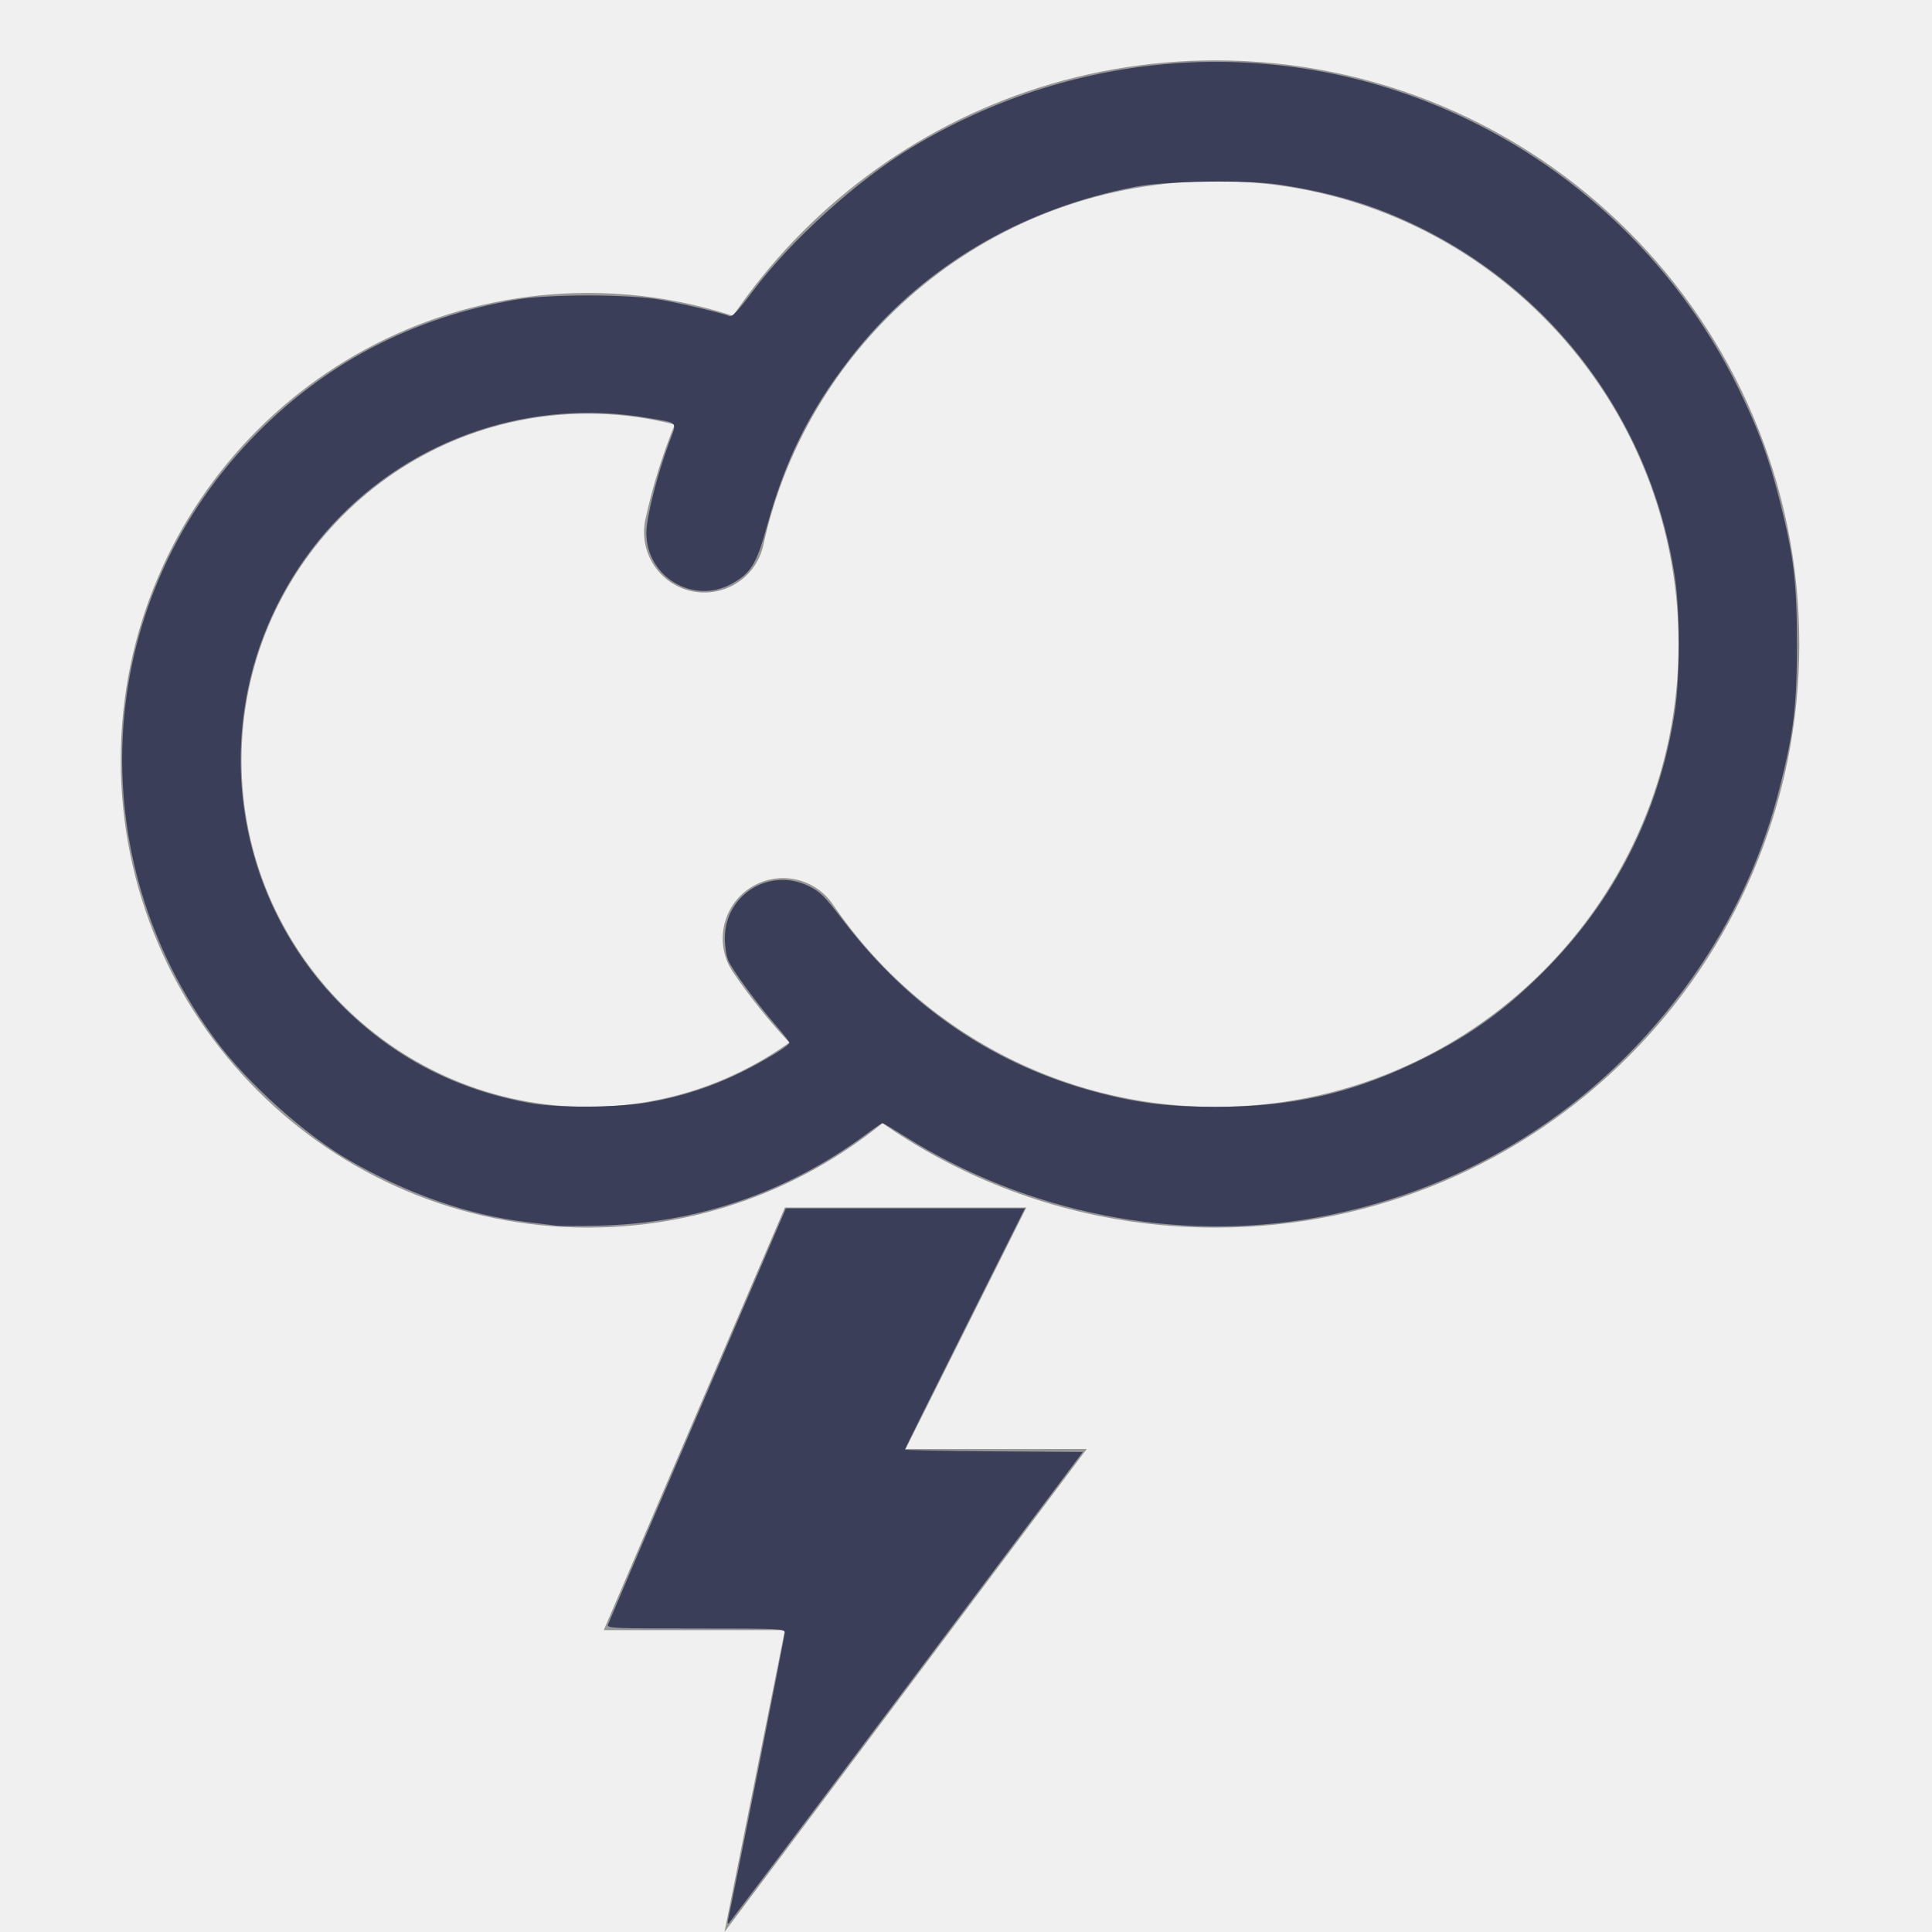
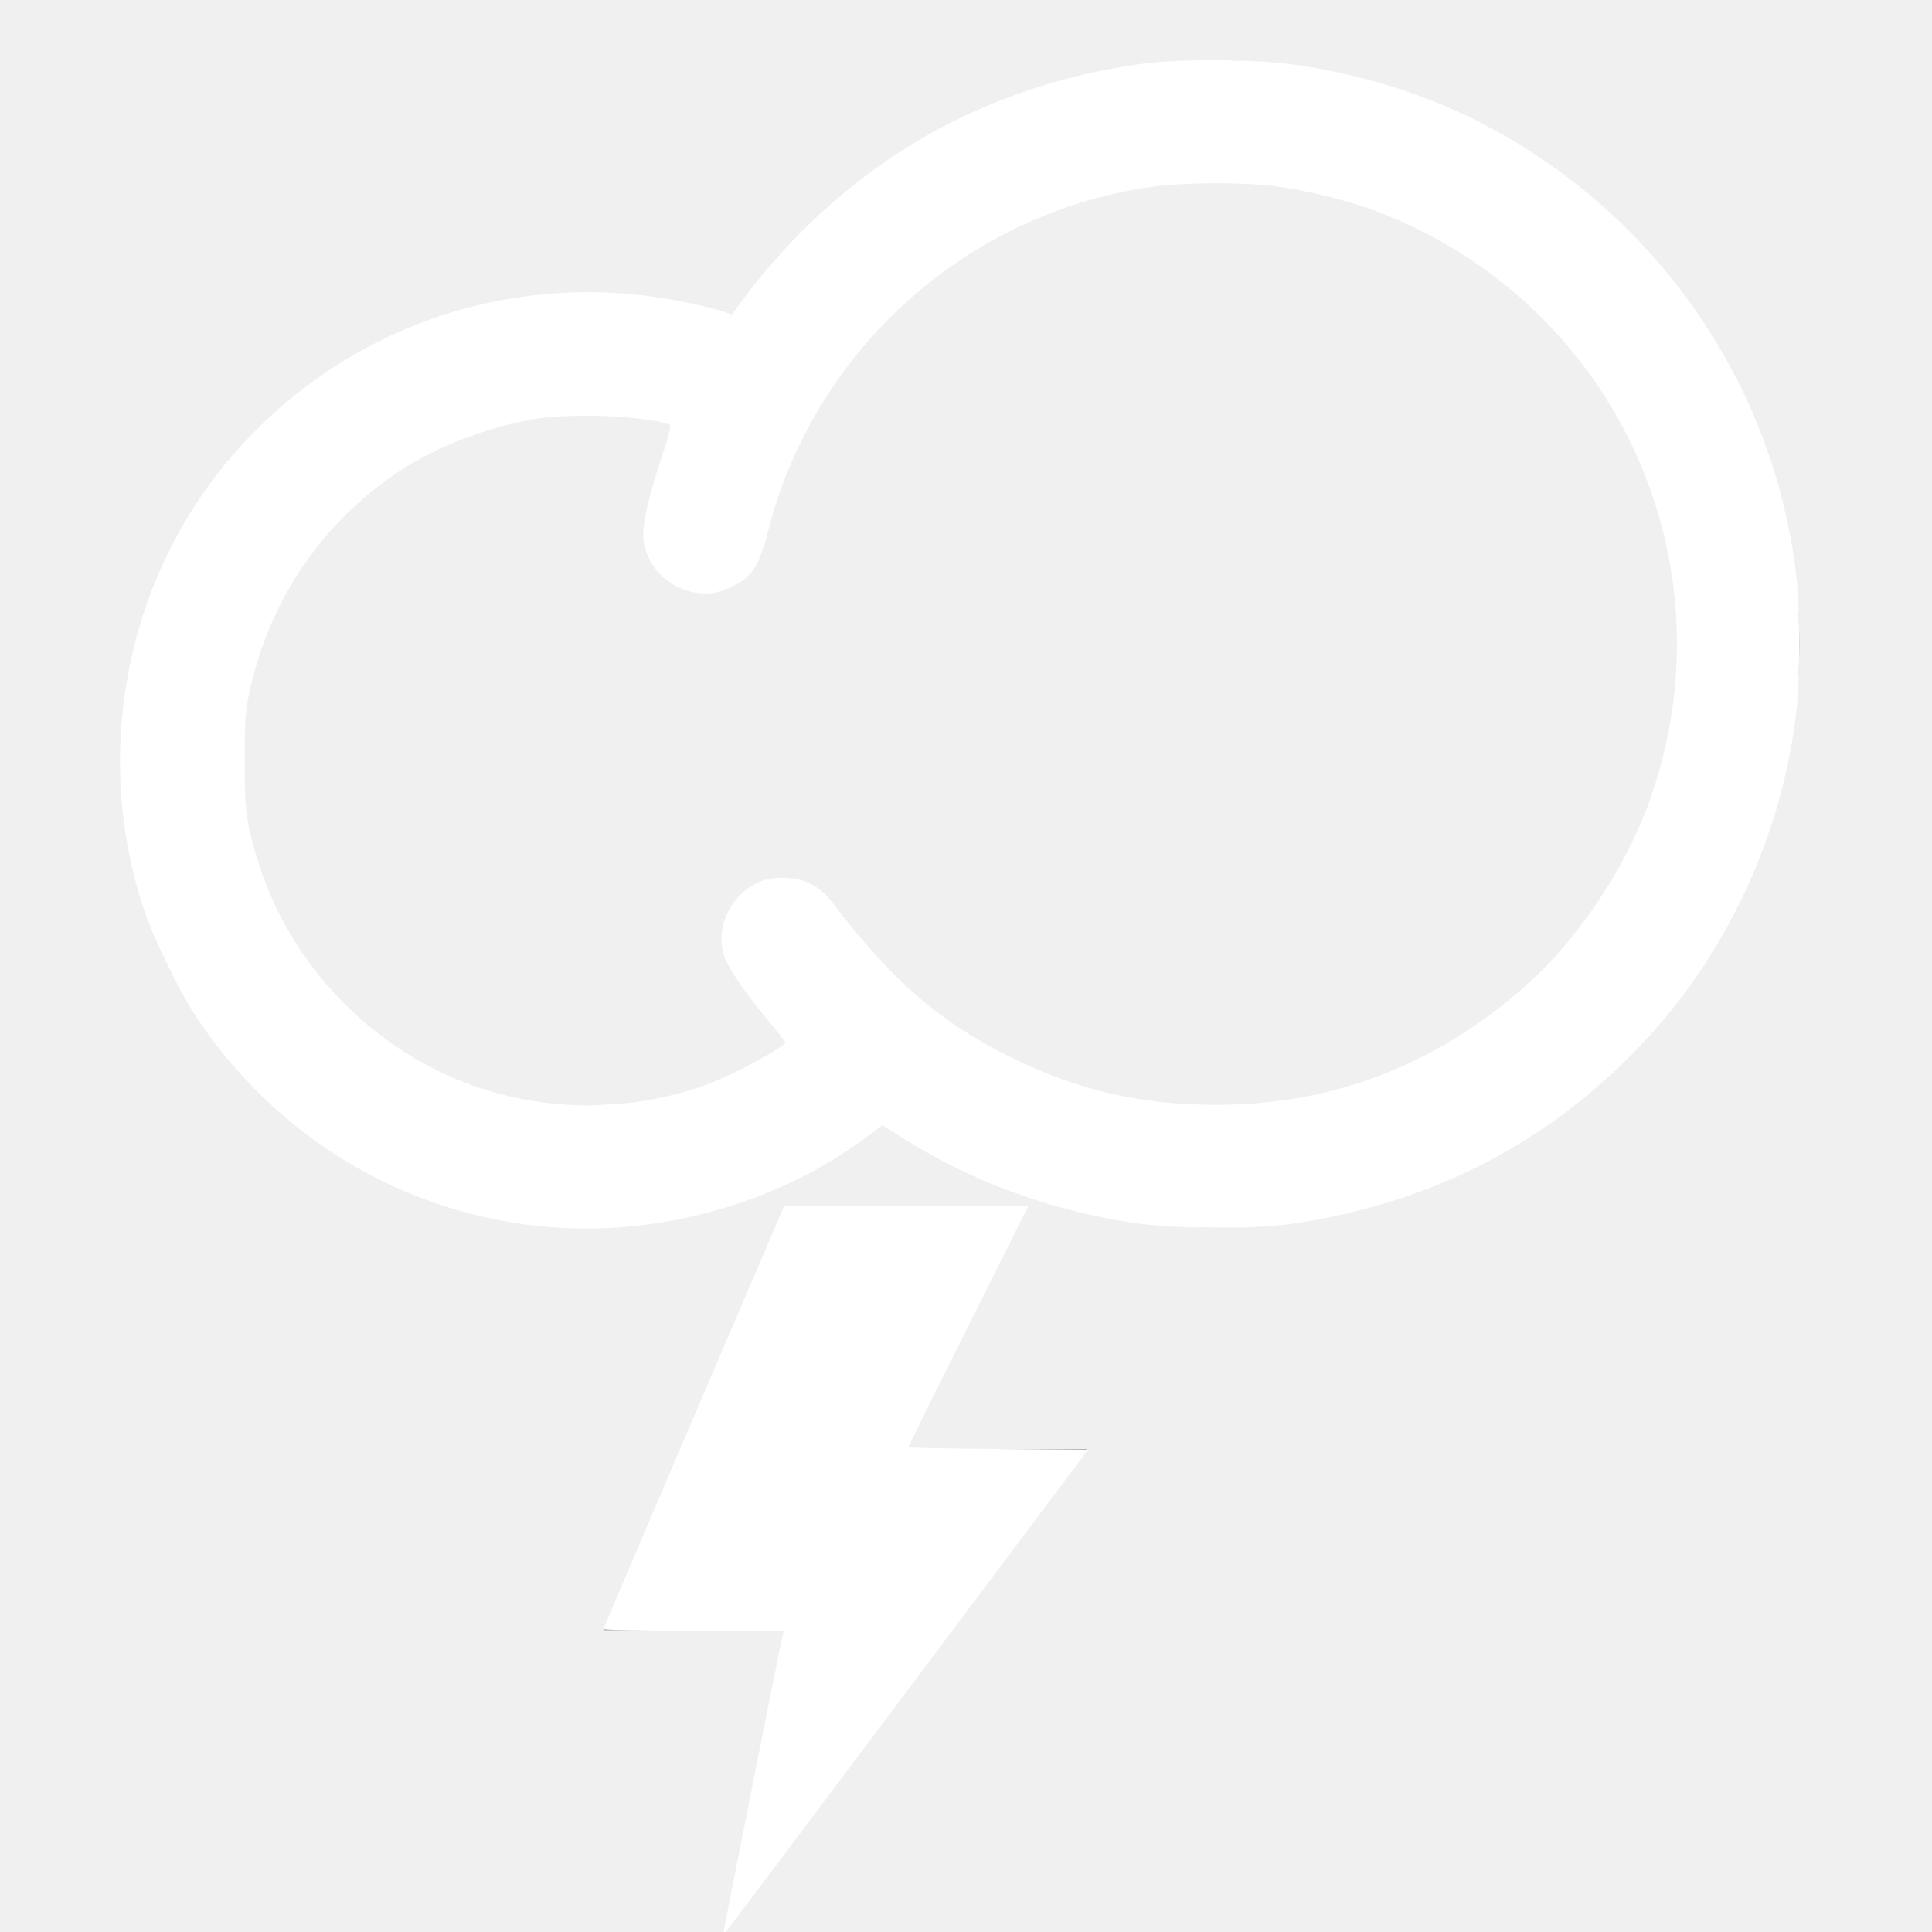
- <svg xmlns="http://www.w3.org/2000/svg" height="32px" version="1.1" viewBox="0 0 32 32" width="32px" id="svg11278">
-   <defs id="defs11269" />
+ <svg xmlns="http://www.w3.org/2000/svg" height="32px" version="1.1" viewBox="0 0 32 32" width="32px" id="svg3684">
+   <defs id="defs3675" />
  <g fill="none" fill-rule="evenodd" id="Thunder" stroke="none" stroke-width="1">
-     <g transform="translate(3, 2)" id="g11275">
+     <g transform="translate(3, 2)" id="g3681">
      <path d="M9.641,4.506 C8.762,4.087 7.779,3.852 6.741,3.852 C3.018,3.852 0,6.87 0,10.593 C0,14.315 3.018,17.333 6.741,17.333 C8.58,17.333 10.247,16.597 11.463,15.402" id="Oval" stroke="#979797" stroke-width="2" />
-       <path d="M9.97,13.544 C11.53,15.831 14.157,17.333 17.135,17.333 C21.921,17.333 25.802,13.453 25.802,8.667 C25.802,3.88 21.921,0 17.135,0 C12.984,0 9.515,2.918 8.667,6.814" id="path11272" stroke="#979797" stroke-linecap="round" stroke-width="2" />
+       <path d="M9.97,13.544 C11.53,15.831 14.157,17.333 17.135,17.333 C21.921,17.333 25.802,13.453 25.802,8.667 C25.802,3.88 21.921,0 17.135,0 C12.984,0 9.515,2.918 8.667,6.814" id="path3678" stroke="#979797" stroke-linecap="round" stroke-width="2" />
      <polygon fill="#979797" id="Rectangle-5" points="10 18 14 18 12 22 15 22 9 30 10 25 7 25" />
    </g>
  </g>
-   <path style="fill:#3a3e59;stroke-width:0.038" d="m 9.195,20.298 c -0.063,-0.009 -0.276,-0.035 -0.474,-0.058 C 7.766,20.129 6.729,19.767 5.766,19.206 5.049,18.79 4.107,17.944 3.591,17.253 1.307,14.196 1.541,10.024 4.148,7.288 5.339,6.038 6.802,5.264 8.545,4.964 c 0.548,-0.095 1.881,-0.093 2.409,0.003 0.365,0.066 1.004,0.219 1.13,0.269 0.043,0.017 0.147,-0.094 0.381,-0.407 0.63,-0.844 1.733,-1.843 2.638,-2.388 2.616,-1.577 5.746,-1.852 8.545,-0.751 2.244,0.883 4.09,2.583 5.141,4.734 0.335,0.685 0.507,1.153 0.689,1.871 0.231,0.912 0.285,1.359 0.285,2.373 0,1.014 -0.054,1.46 -0.285,2.373 -0.268,1.059 -0.695,2.024 -1.292,2.923 -1.493,2.246 -3.747,3.729 -6.392,4.204 -2.307,0.415 -4.78,-0.073 -6.798,-1.341 -0.198,-0.124 -0.368,-0.226 -0.379,-0.226 -0.011,0 -0.134,0.084 -0.273,0.187 -1.301,0.963 -2.791,1.473 -4.42,1.512 -0.336,0.008 -0.663,0.008 -0.726,-0.001 z m 1.554,-2.041 c 0.532,-0.092 1.044,-0.258 1.524,-0.495 0.396,-0.196 0.803,-0.444 0.803,-0.491 0,-0.016 -0.098,-0.141 -0.217,-0.278 -0.307,-0.351 -0.733,-0.932 -0.798,-1.088 -0.03,-0.073 -0.055,-0.236 -0.055,-0.363 0,-0.725 0.739,-1.184 1.392,-0.864 0.186,0.091 0.261,0.166 0.568,0.569 1.11,1.456 2.534,2.414 4.251,2.858 0.648,0.168 1.153,0.228 1.914,0.228 1.246,0 2.219,-0.214 3.288,-0.724 0.861,-0.411 1.478,-0.845 2.143,-1.51 1.19,-1.19 1.927,-2.652 2.18,-4.322 0.085,-0.564 0.085,-1.653 0,-2.217 C 27.317,6.76 25.449,4.451 22.805,3.459 22.337,3.283 21.763,3.141 21.18,3.056 20.643,2.978 19.317,2.997 18.829,3.089 16.88,3.459 15.229,4.45 14.076,5.942 13.405,6.809 13.003,7.623 12.7,8.724 12.529,9.345 12.435,9.497 12.114,9.672 11.48,10.017 10.708,9.555 10.706,8.829 10.705,8.577 10.882,7.875 11.082,7.333 11.216,6.971 11.25,7.011 10.737,6.923 8.797,6.588 6.83,7.252 5.507,8.688 4.854,9.396 4.376,10.288 4.15,11.22 c -0.472,1.95 0.09,3.992 1.489,5.409 0.865,0.876 1.901,1.418 3.137,1.641 0.467,0.084 1.446,0.078 1.973,-0.013 z" id="path11282" />
-   <path style="fill:#3a3e59;stroke-width:0.038" d="m 12.06,31.79 c 0.069,-0.29 0.939,-4.693 0.939,-4.749 0,-0.064 -0.088,-0.068 -1.476,-0.068 -1.39,0 -1.475,-0.004 -1.452,-0.067 0.013,-0.037 0.682,-1.602 1.485,-3.479 l 1.461,-3.412 h 1.979 1.979 l -0.994,1.988 c -0.547,1.093 -0.994,1.996 -0.994,2.007 0,0.01 0.663,0.023 1.474,0.029 l 1.474,0.01 -2.91,3.881 c -1.601,2.134 -2.928,3.898 -2.949,3.919 -0.026,0.026 -0.031,0.007 -0.016,-0.057 z" id="path11284" />
+   <path style="fill:#ffffff;stroke-width:0.038" d="M 9.004,20.317 C 6.69,20.096 4.614,18.856 3.292,16.906 2.978,16.443 2.554,15.579 2.376,15.039 1.544,12.517 2.071,9.687 3.749,7.665 5.617,5.415 8.506,4.41 11.382,5.012 c 0.246,0.051 0.513,0.117 0.594,0.146 l 0.147,0.052 0.285,-0.384 c 0.157,-0.211 0.482,-0.59 0.723,-0.841 1.542,-1.61 3.468,-2.594 5.717,-2.919 0.689,-0.1 1.971,-0.091 2.676,0.017 1.673,0.258 3.083,0.843 4.397,1.823 2.16,1.612 3.558,4.056 3.841,6.717 0.051,0.477 0.051,1.609 0,2.087 -0.215,2.021 -1.102,3.988 -2.47,5.477 -1.569,1.707 -3.537,2.738 -5.882,3.081 -0.68,0.099 -1.964,0.091 -2.676,-0.019 -1.349,-0.207 -2.637,-0.681 -3.75,-1.38 l -0.37,-0.233 -0.196,0.149 c -1.494,1.142 -3.513,1.712 -5.414,1.531 z M 10.337,18.275 c 0.351,-0.026 0.858,-0.135 1.252,-0.27 0.44,-0.15 1.145,-0.511 1.424,-0.729 0.008,-0.006 -0.127,-0.18 -0.3,-0.386 -0.403,-0.482 -0.676,-0.89 -0.731,-1.093 -0.093,-0.345 0.02,-0.724 0.296,-0.99 0.195,-0.188 0.401,-0.269 0.687,-0.269 0.346,-1.91e-4 0.613,0.133 0.824,0.412 0.98,1.293 1.802,2.002 2.994,2.582 1.094,0.532 2.118,0.767 3.351,0.768 1.93,0.002 3.635,-0.651 5.121,-1.96 0.922,-0.812 1.74,-2.065 2.133,-3.266 C 28.668,9.166 26.682,4.998 22.833,3.511 22.398,3.343 21.744,3.176 21.217,3.097 20.666,3.015 19.639,3.015 19.065,3.096 16.013,3.53 13.49,5.793 12.726,8.782 12.579,9.36 12.46,9.549 12.143,9.708 11.901,9.829 11.712,9.857 11.472,9.807 11.049,9.719 10.724,9.382 10.662,8.966 10.627,8.734 10.724,8.278 10.952,7.596 11.073,7.235 11.121,7.043 11.092,7.033 10.648,6.881 9.413,6.836 8.793,6.949 8.027,7.09 7.176,7.426 6.589,7.821 5.331,8.668 4.476,9.923 4.142,11.414 c -0.078,0.348 -0.089,0.5 -0.089,1.183 1.721e-4,0.621 0.015,0.851 0.071,1.109 0.249,1.137 0.771,2.104 1.573,2.911 0.973,0.979 2.238,1.569 3.593,1.673 0.373,0.029 0.467,0.027 1.047,-0.016 z" id="path4168" />
+   <path style="fill:#ffffff;stroke-width:0.038" d="m 11.986,31.997 c 0,-0.036 0.933,-4.726 0.975,-4.9 l 0.021,-0.086 h -1.492 c -0.82,0 -1.492,-0.013 -1.492,-0.029 -2.6e-5,-0.016 0.673,-1.599 1.495,-3.517 l 1.495,-3.489 h 2.022 2.022 l -0.994,1.988 c -0.547,1.093 -0.994,1.996 -0.994,2.007 0,0.01 0.67,0.023 1.489,0.029 l 1.489,0.01 -2.982,3.976 c -1.64,2.187 -2.998,3.992 -3.018,4.012 -0.023,0.023 -0.036,0.023 -0.036,-8.67e-4 z" id="path4170" />
</svg>
